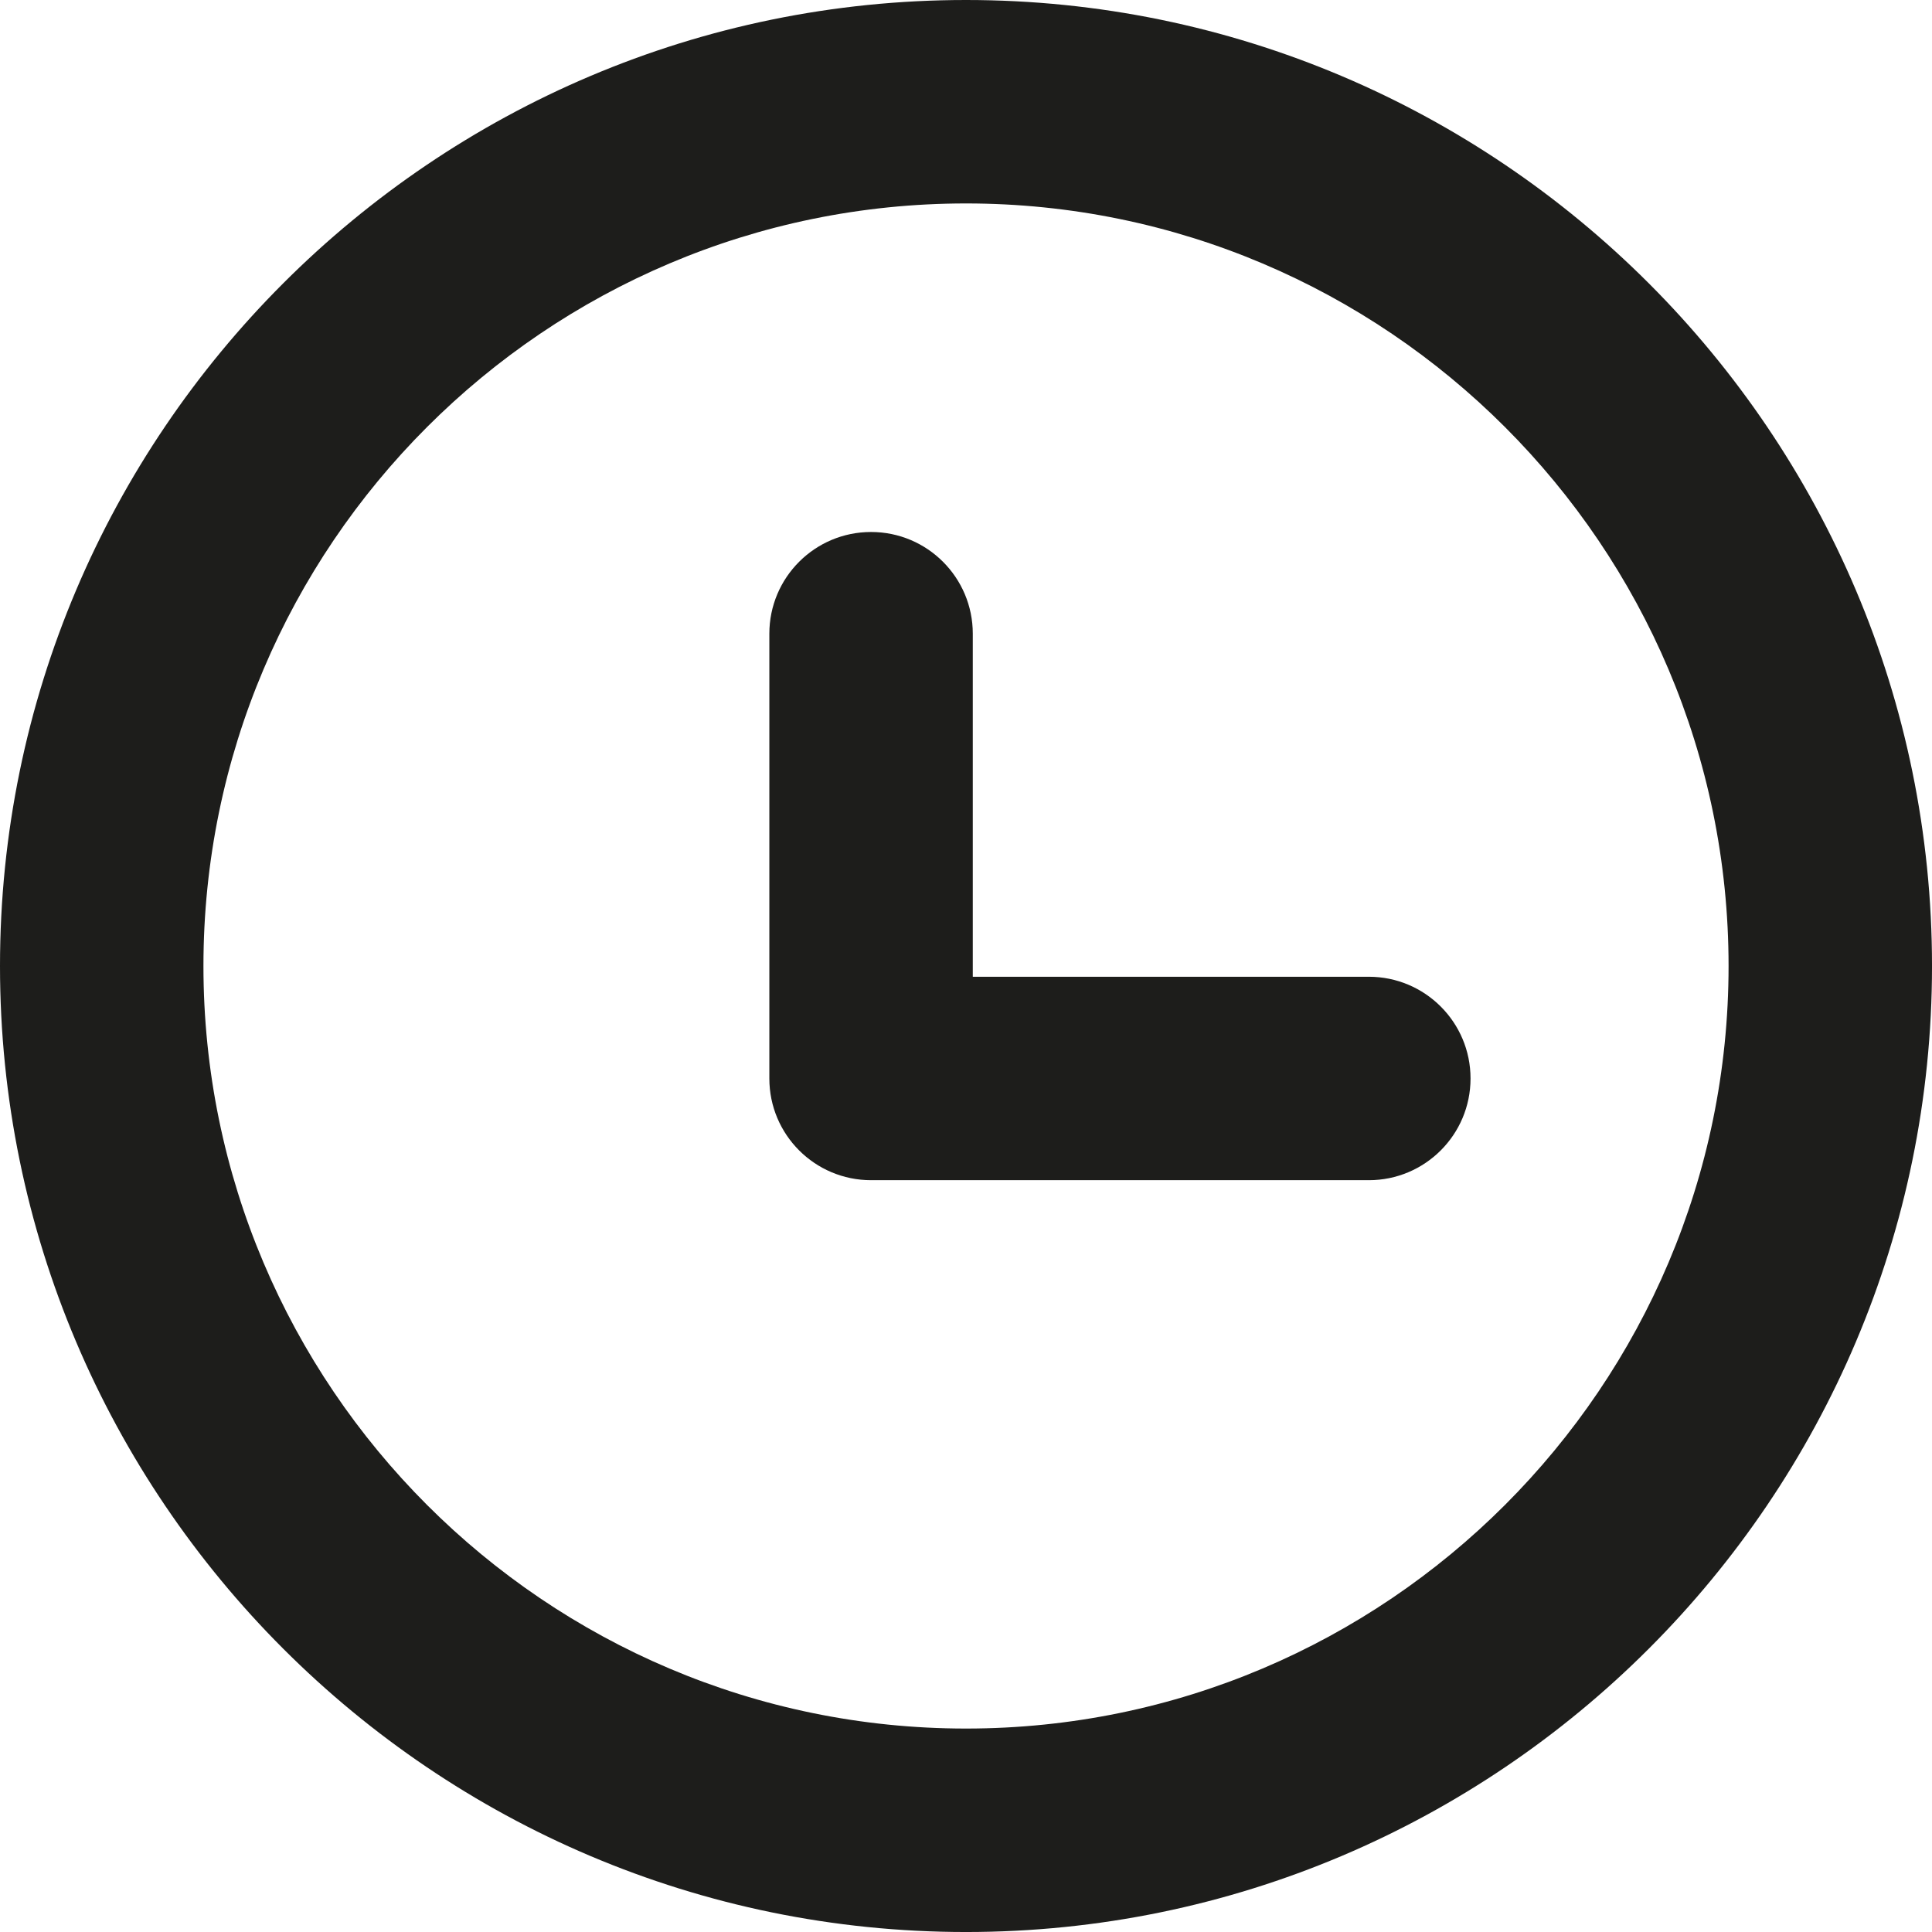
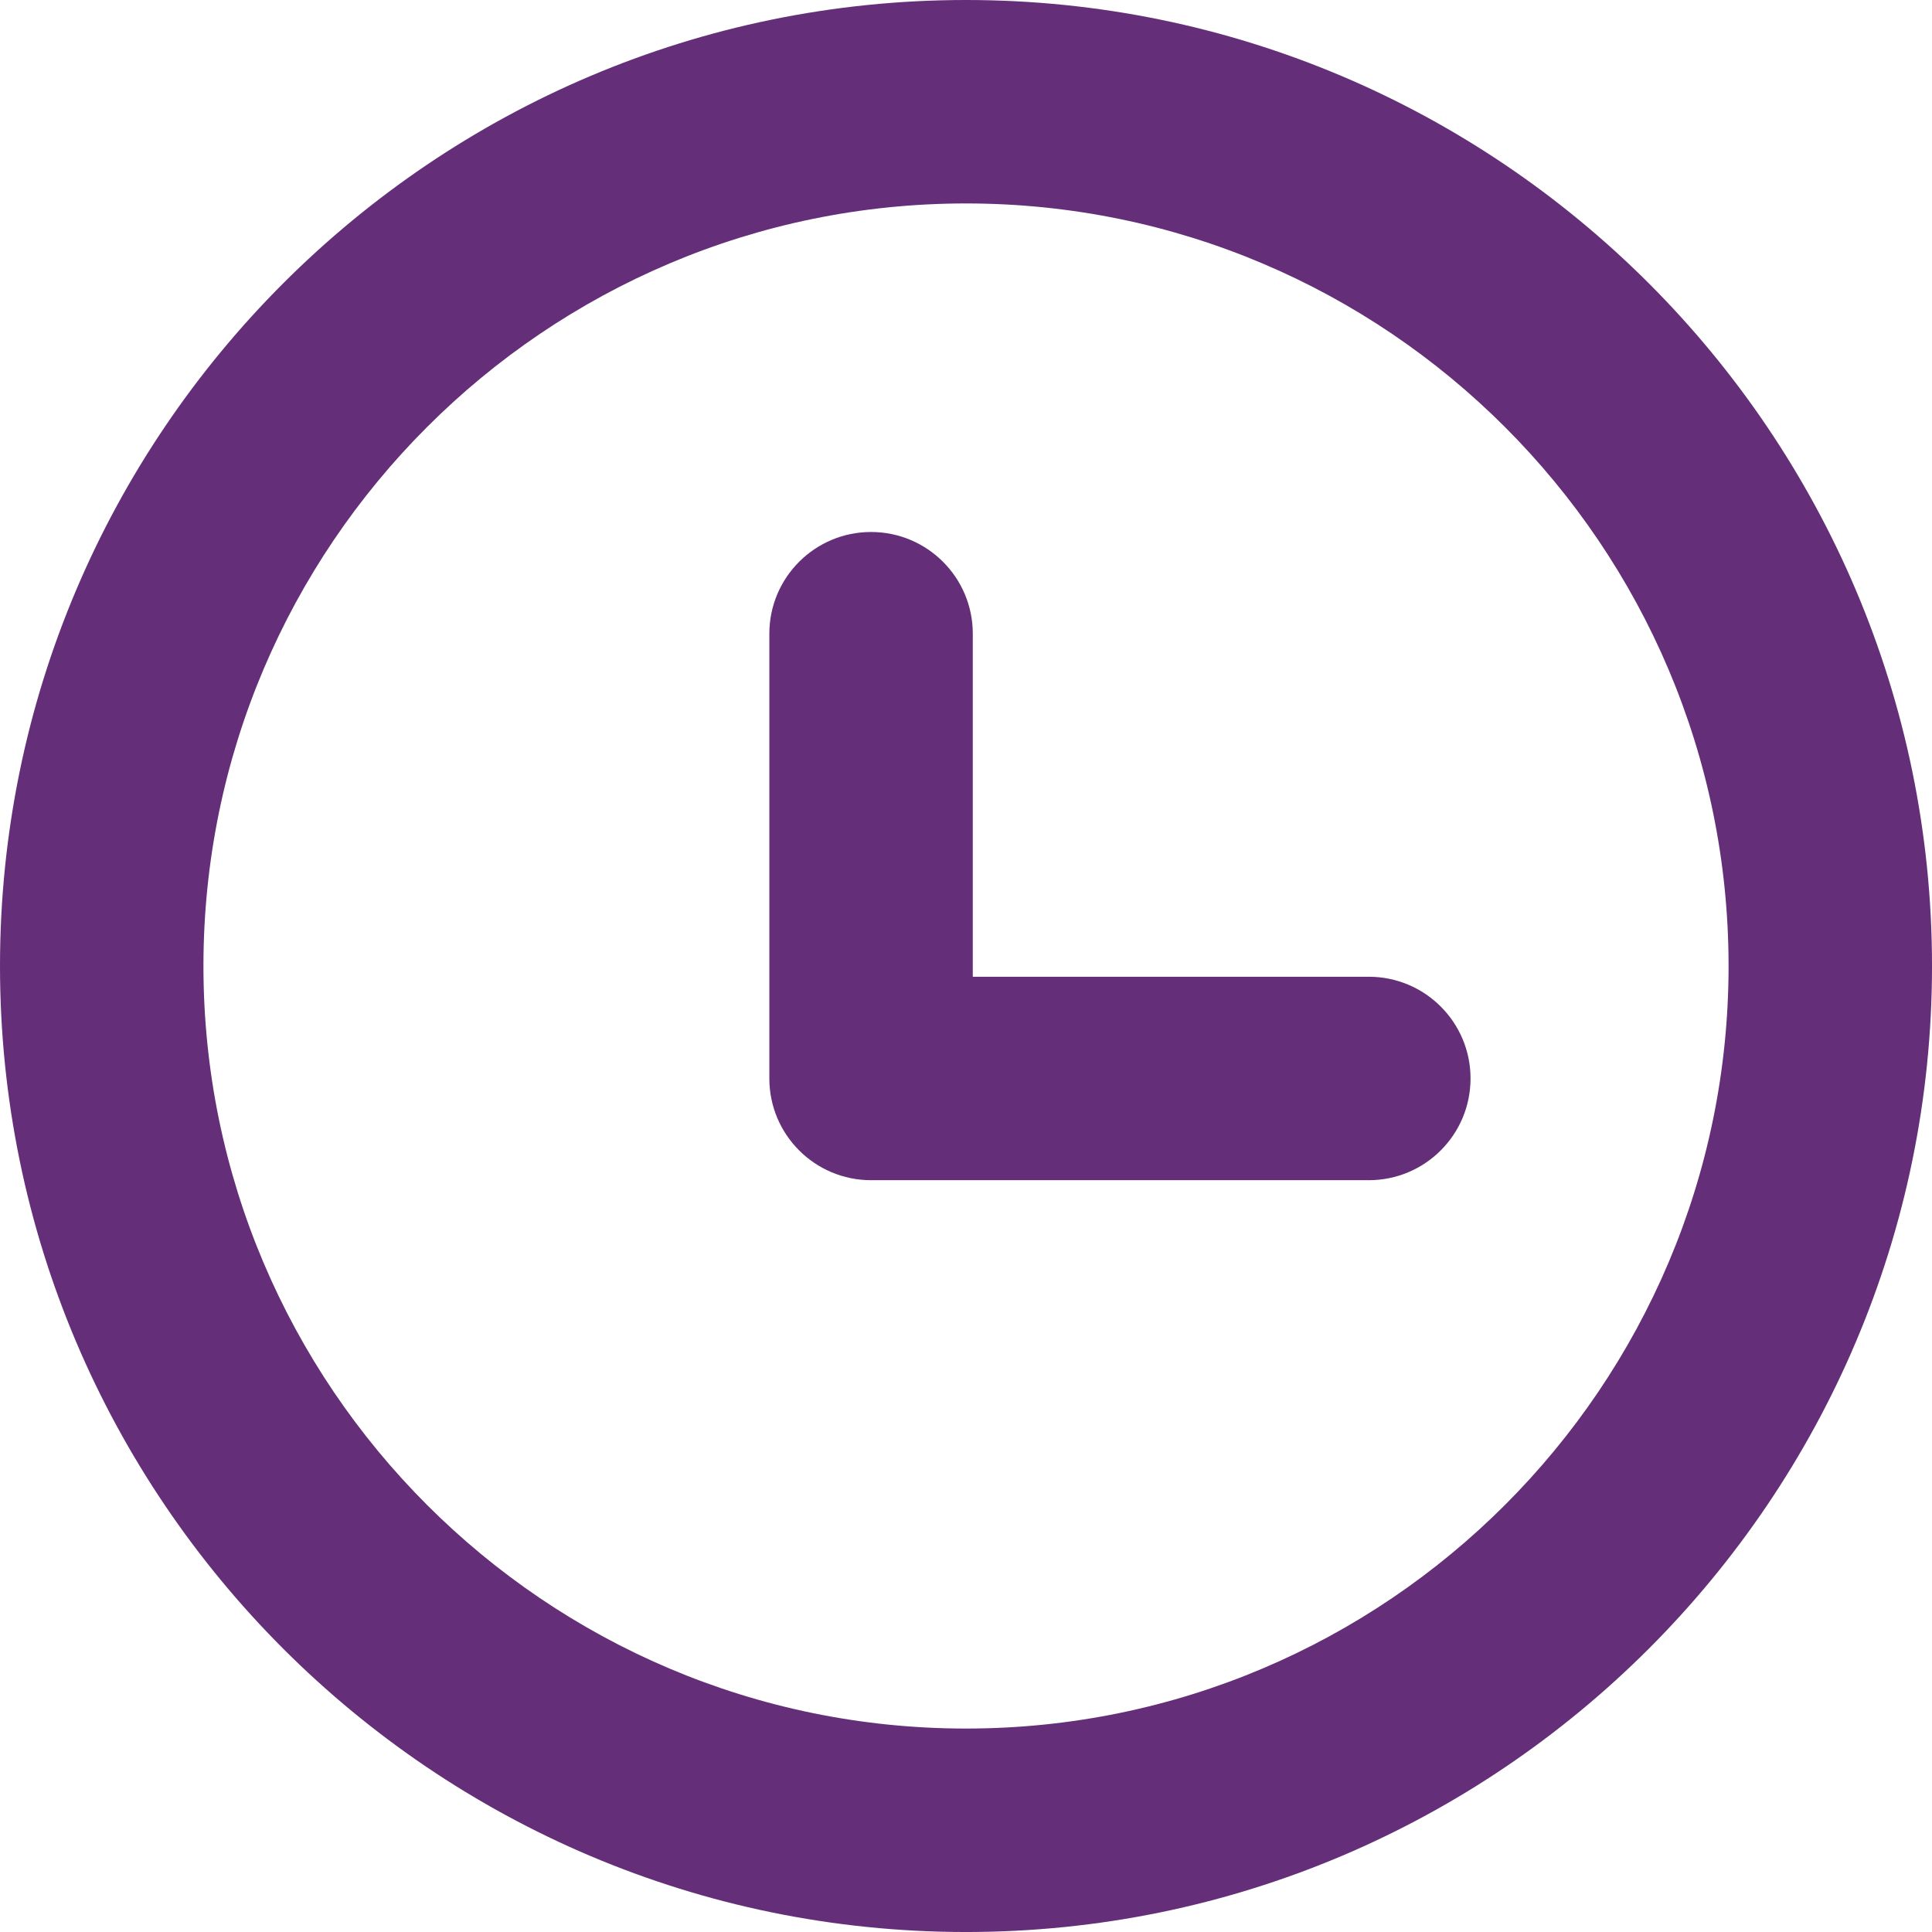
<svg xmlns="http://www.w3.org/2000/svg" height="800px" width="800px" version="1.1" id="Capa_1" viewBox="0 0 142.447 142.447" xml:space="preserve">
  <g>
-     <path style="fill:#1D1D1B;" d="M71.224,0C31.951,0,0,31.951,0,71.224s31.951,71.224,71.224,71.224s71.224-31.951,71.224-71.224   S110.496,0,71.224,0z M71.224,127.447C40.222,127.447,15,102.226,15,71.224S40.222,15,71.224,15s56.224,25.222,56.224,56.224   S102.226,127.447,71.224,127.447z" />
-     <path style="fill:#1D1D1B;" d="M100.923,72.016H71.724V46.724c0-4.143-3.357-7.5-7.5-7.5s-7.5,3.357-7.5,7.5v32.792   c0,4.143,3.357,7.5,7.5,7.5h36.699c4.143,0,7.5-3.357,7.5-7.5S105.065,72.016,100.923,72.016z" />
+     <path style="fill:#652e79" d="M71.224,0C31.951,0,0,31.951,0,71.224s31.951,71.224,71.224,71.224s71.224-31.951,71.224-71.224   S110.496,0,71.224,0z M71.224,127.447C40.222,127.447,15,102.226,15,71.224S40.222,15,71.224,15s56.224,25.222,56.224,56.224   S102.226,127.447,71.224,127.447z" />
+     <path style="fill:#652e79" d="M100.923,72.016H71.724V46.724c0-4.143-3.357-7.5-7.5-7.5s-7.5,3.357-7.5,7.5v32.792   c0,4.143,3.357,7.5,7.5,7.5h36.699c4.143,0,7.5-3.357,7.5-7.5S105.065,72.016,100.923,72.016z" />
  </g>
</svg>
